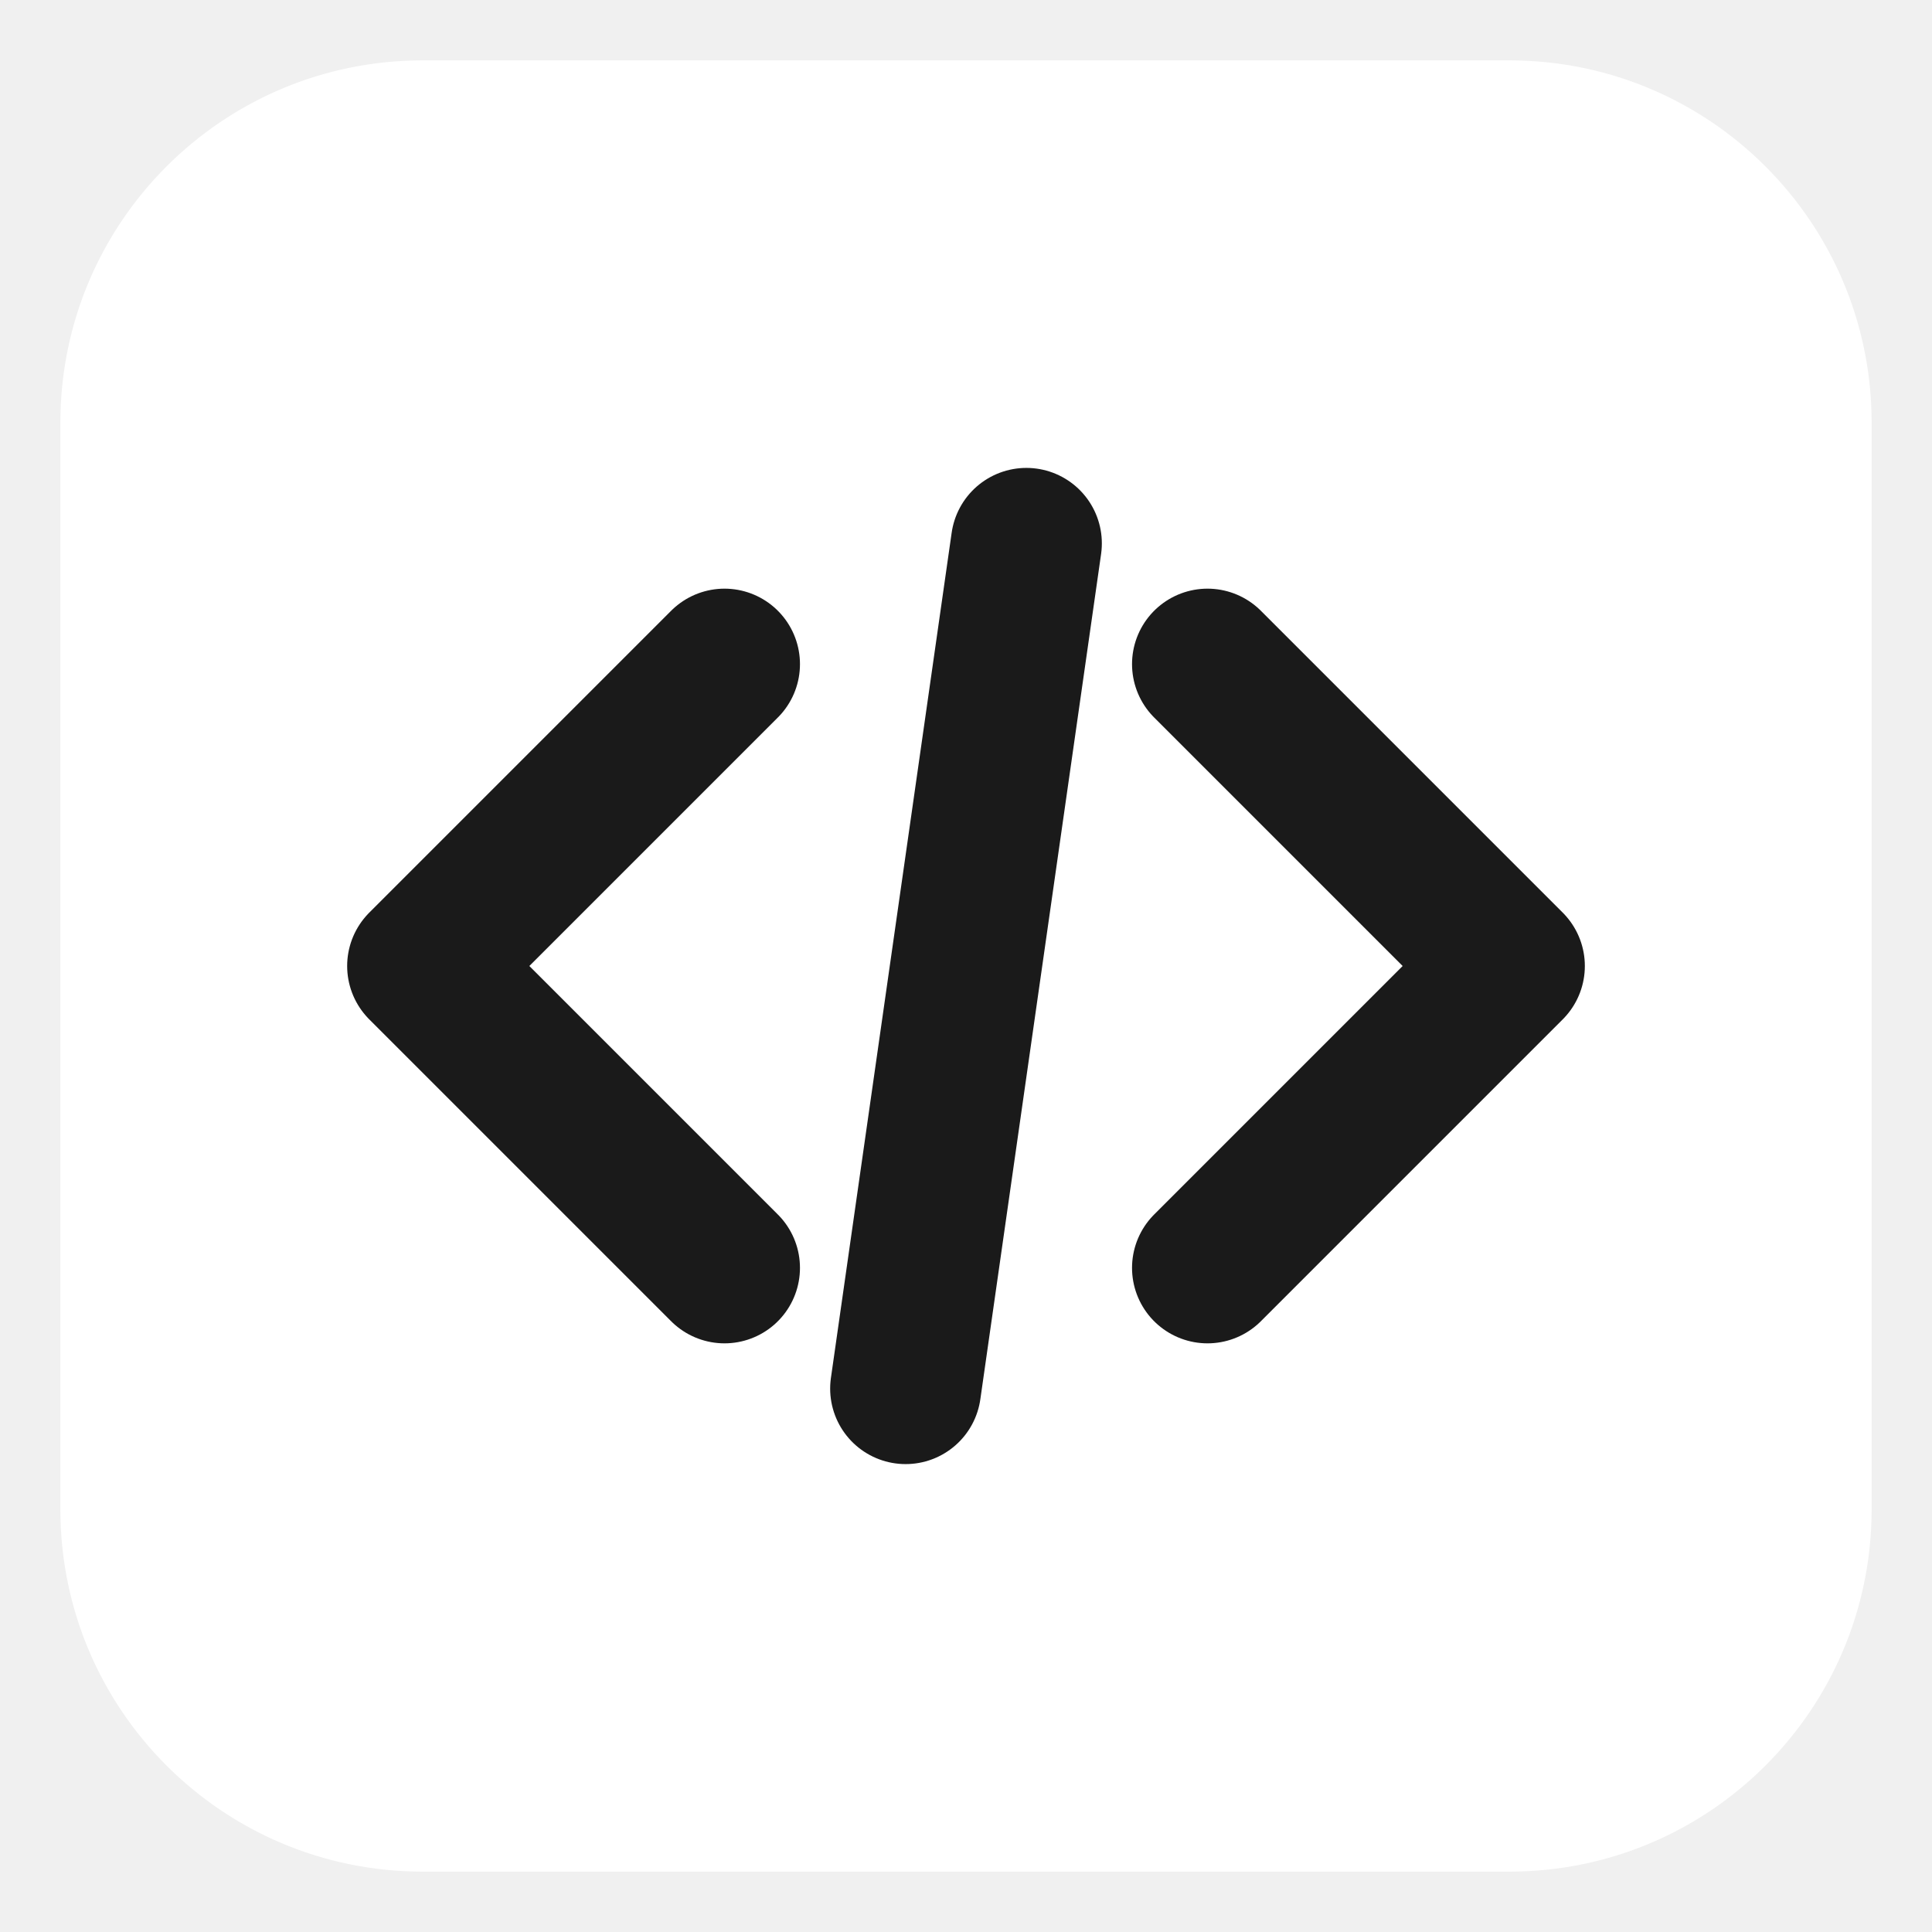
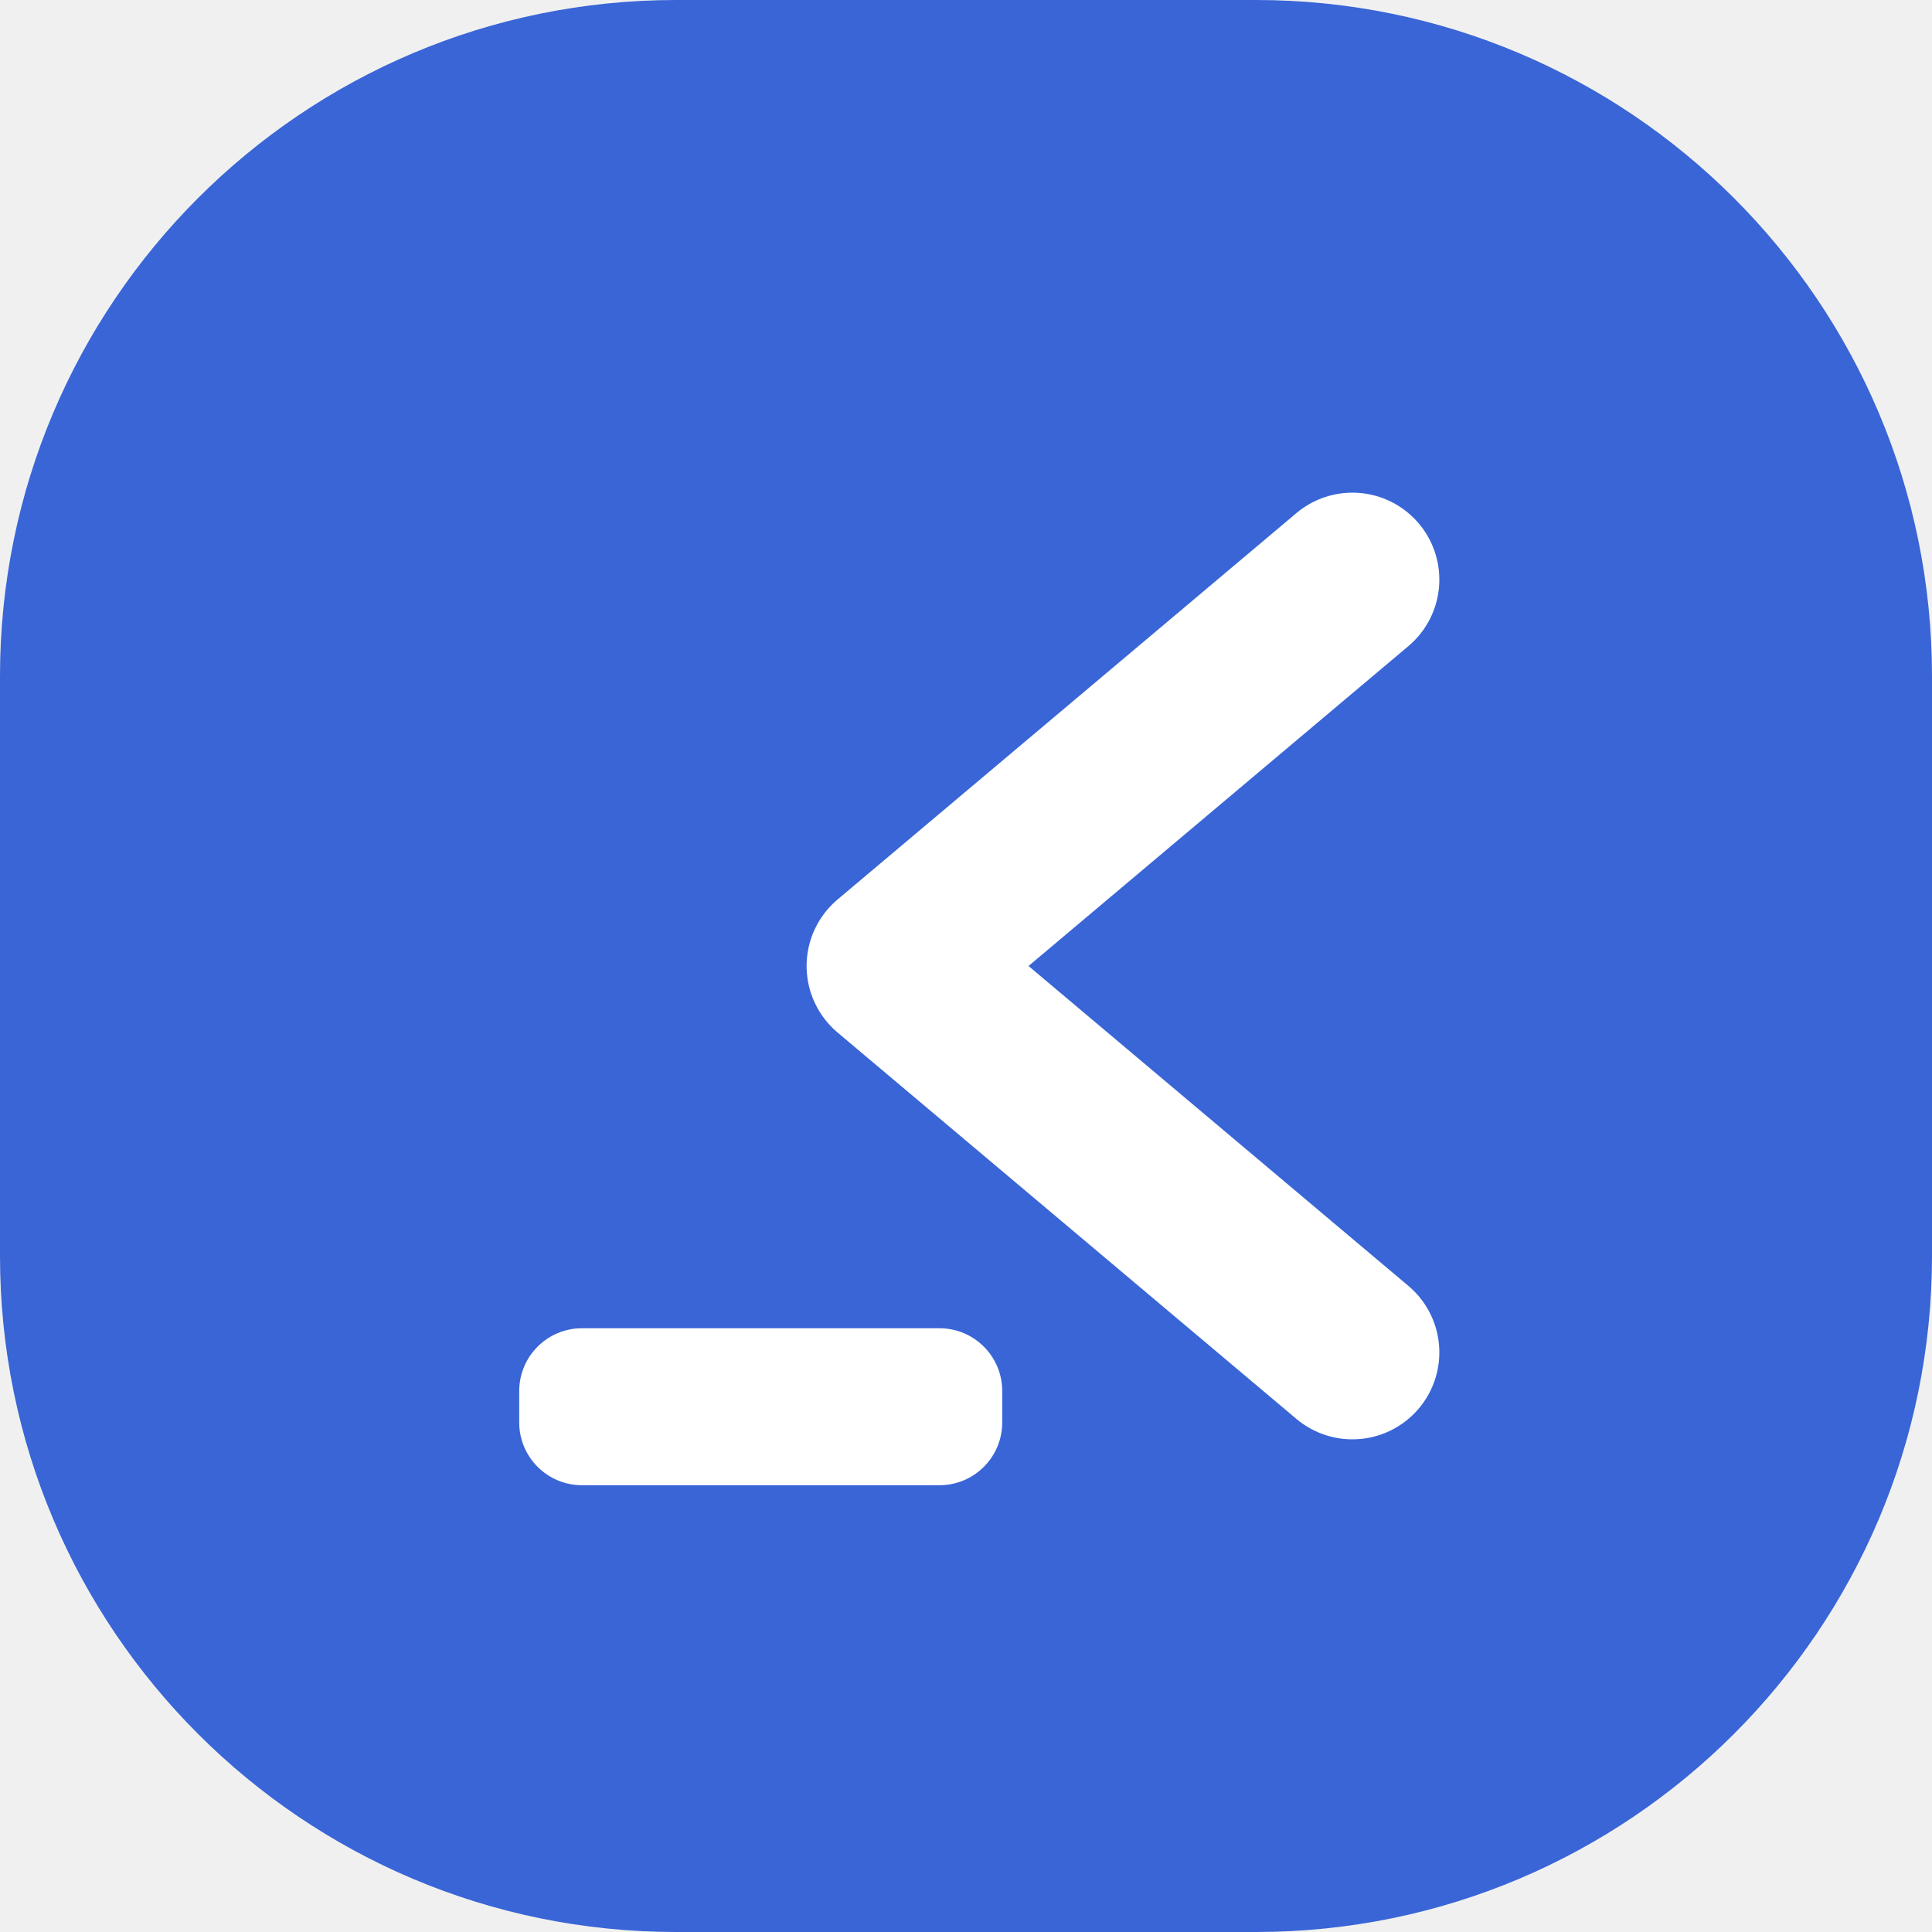
- <svg xmlns="http://www.w3.org/2000/svg" viewBox="0 0 32 32">
-   <rect x="1" y="1" width="30" height="30" rx="6" fill="white" />
-   <path d="M12 11 L7 16 L12 21" stroke="#1a1a1a" stroke-width="2.5" stroke-linecap="round" stroke-linejoin="round" fill="none" />
-   <path d="M20 11 L25 16 L20 21" stroke="#1a1a1a" stroke-width="2.5" stroke-linecap="round" stroke-linejoin="round" fill="none" />
-   <line x1="17" y1="9" x2="15" y2="23" stroke="#1a1a1a" stroke-width="2.5" stroke-linecap="round" />
+ <svg xmlns="http://www.w3.org/2000/svg" width="32" height="32" viewBox="0 0 800 800">
+   <rect width="800" height="800" rx="280" fill="#3965d6" />
+   <g transform="translate(400 400)">
+     <rect x="-185" y="150" width="200" height="65" rx="26" fill="#ffffff" />
+     <path d="M 160 -160 L -30 0 L 160 160" fill="none" stroke="#ffffff" stroke-width="72" stroke-linecap="round" stroke-linejoin="round" />
+   </g>
</svg>
